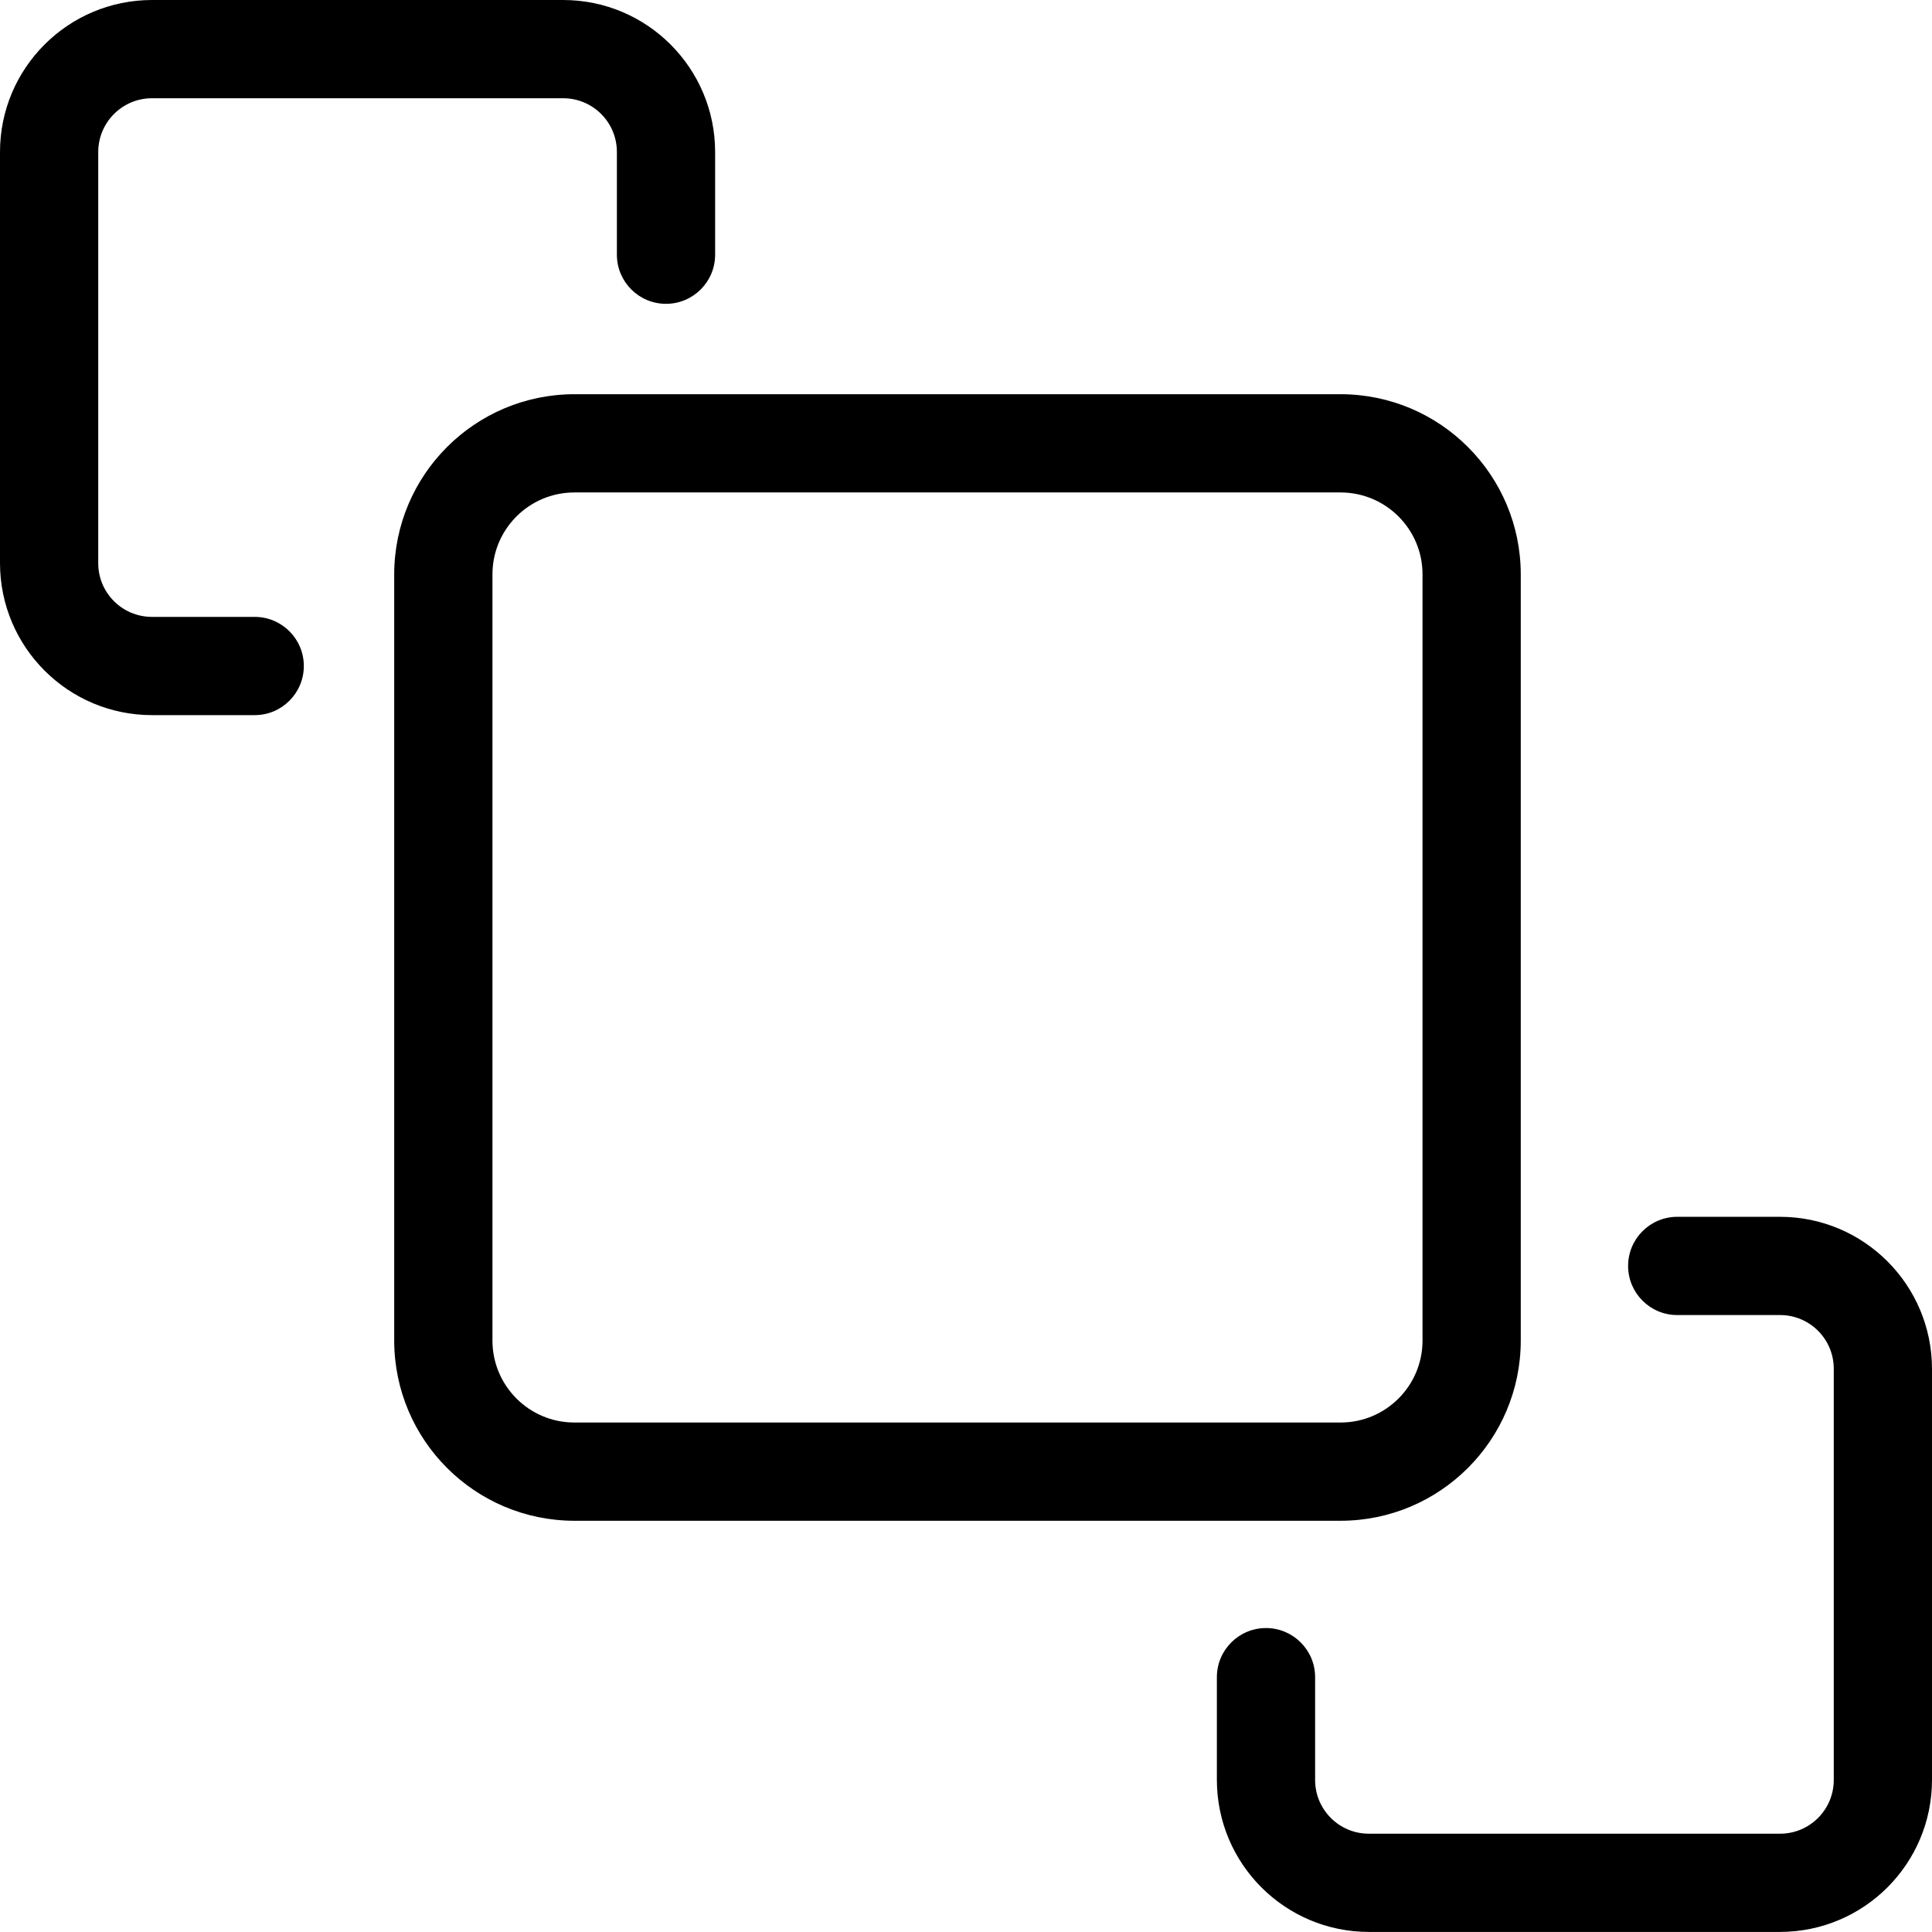
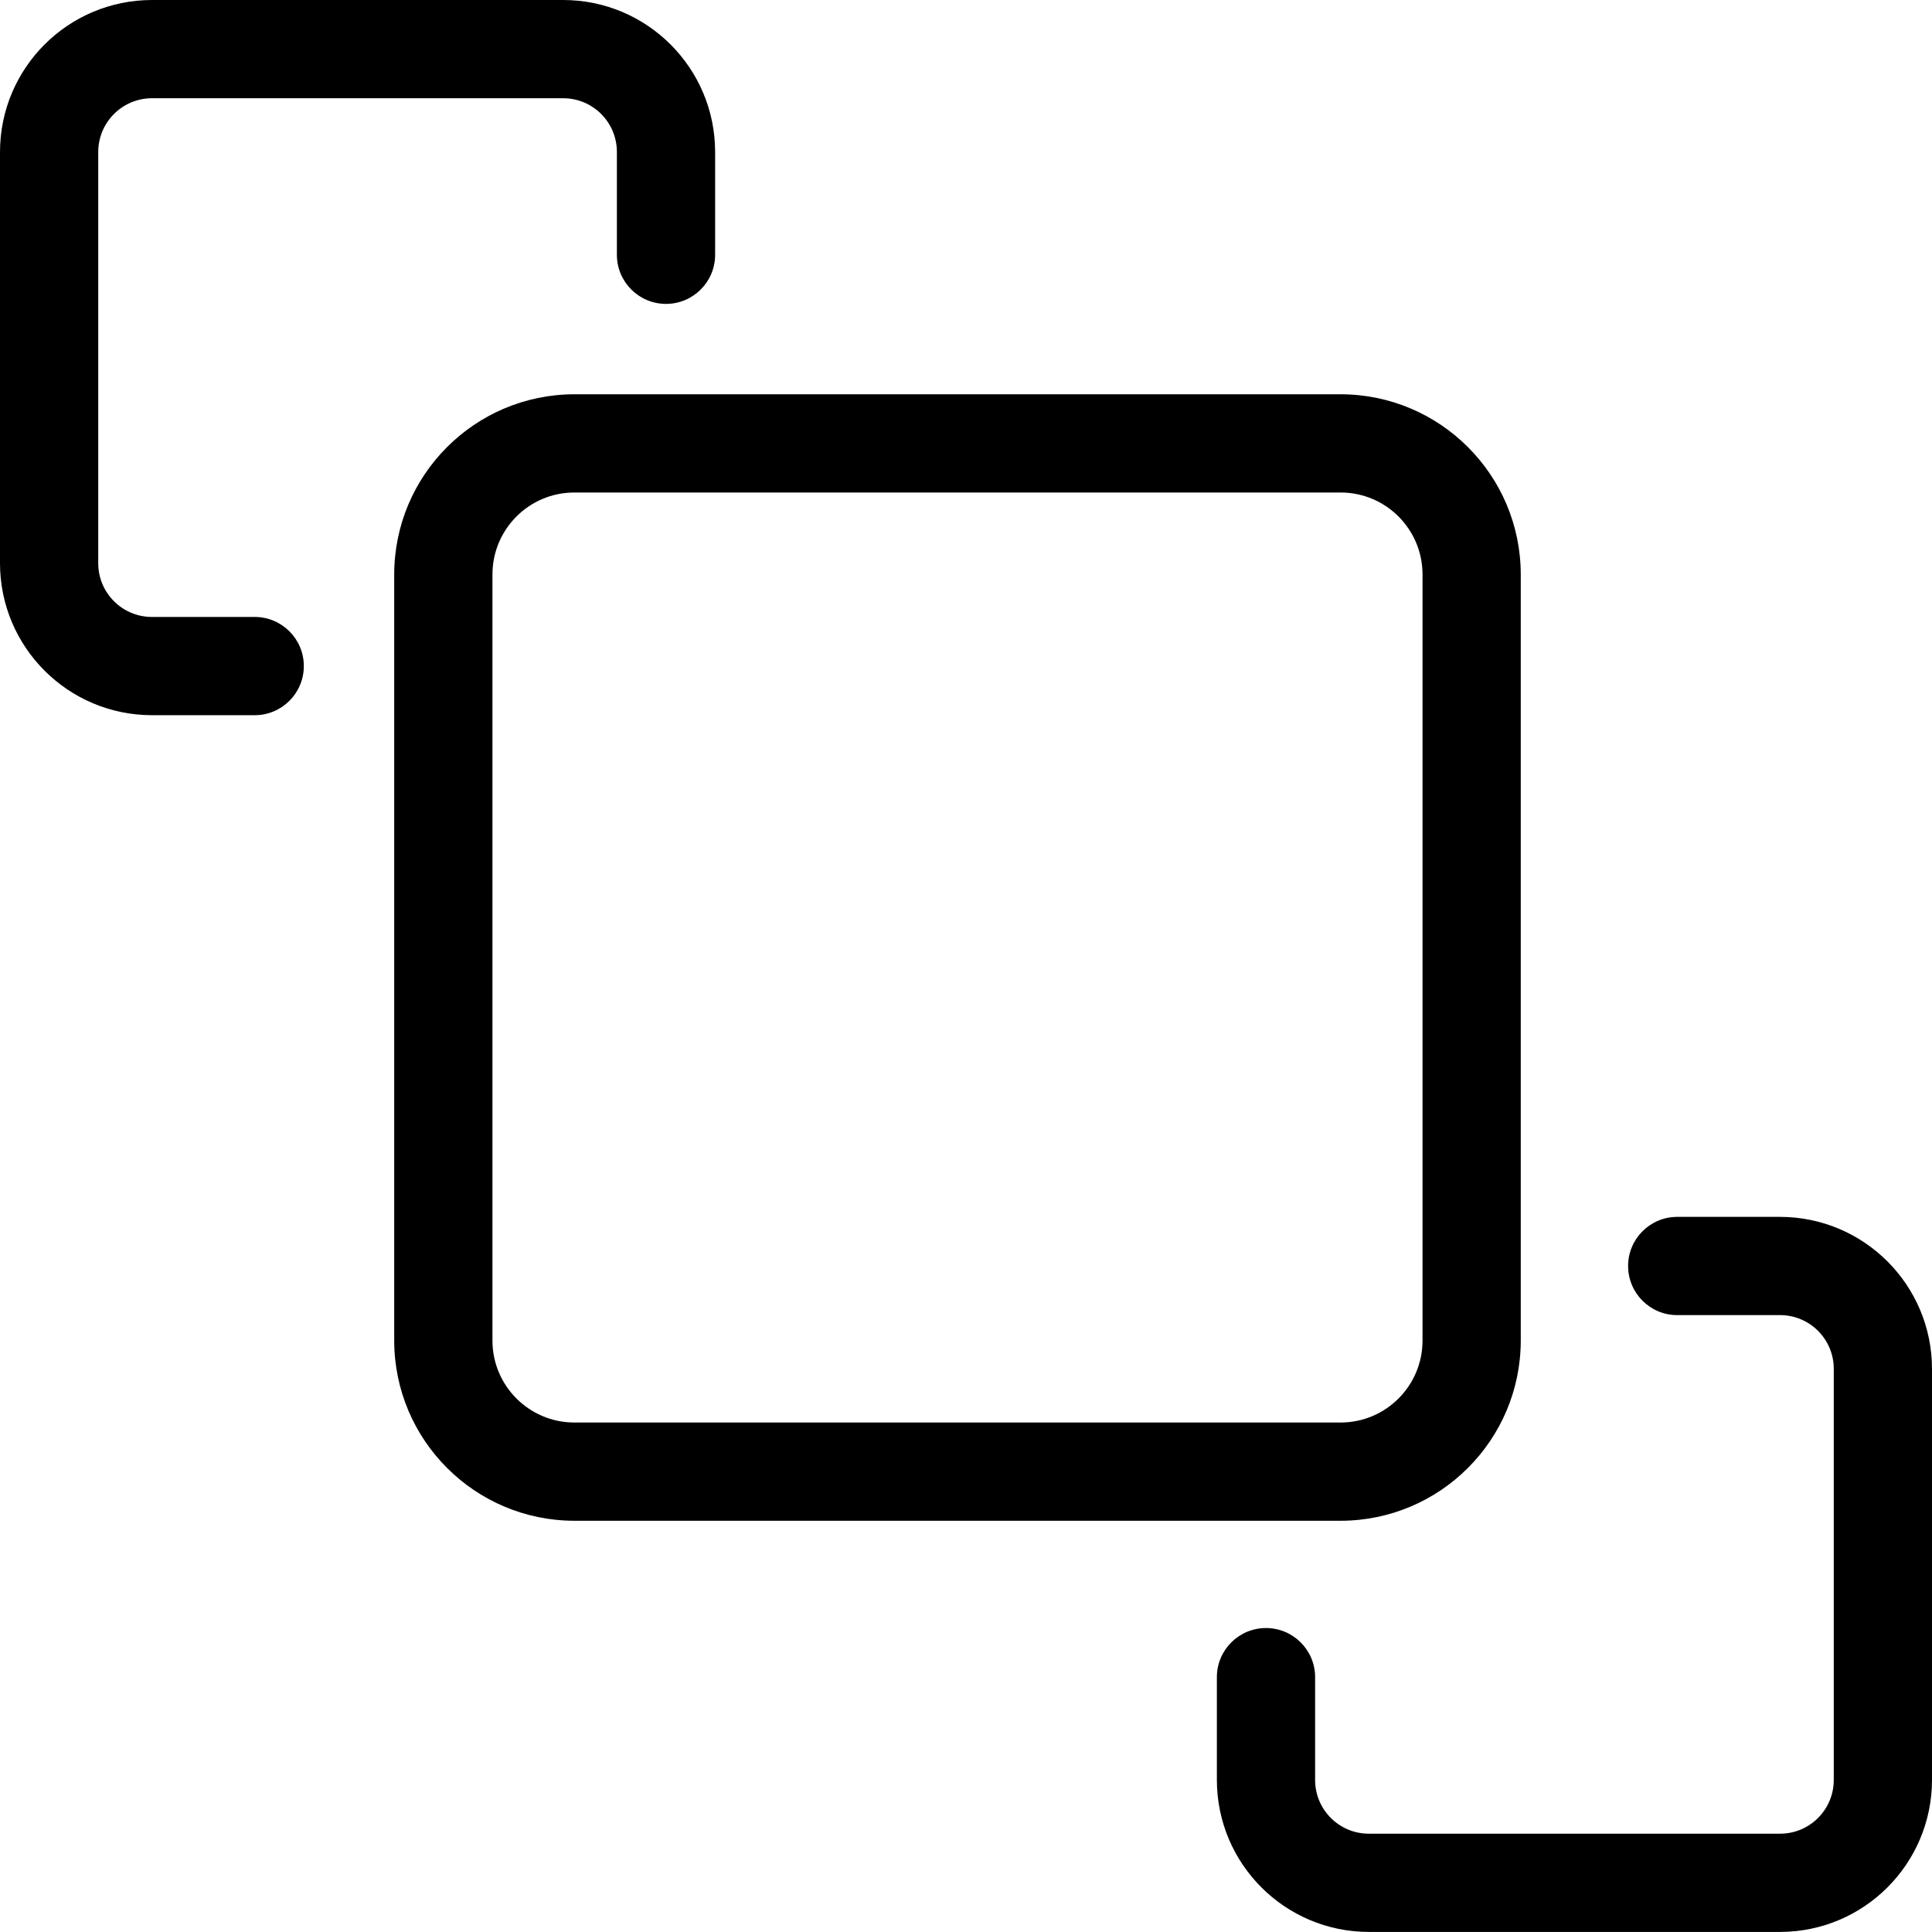
- <svg xmlns="http://www.w3.org/2000/svg" fill="#000000" width="737.475" height="737.475" viewBox="0 0 29.499 29.499" version="1.1" id="svg1">
-   <defs id="defs1" />
-   <path d="M 23.22,20.47 V 8.769 c -0.002,-1.518 -1.232,-2.748 -2.75,-2.75 H 8.769 c -1.518,0.002 -2.748,1.232 -2.75,2.75 V 20.47 c 0.002,1.518 1.232,2.748 2.75,2.75 H 20.47 c 1.518,-0.002 2.748,-1.232 2.75,-2.75 z m -15.701,0 V 8.769 c 0.001,-0.69 0.56,-1.249 1.25,-1.25 H 20.47 c 0.69,10e-4 1.249,0.56 1.25,1.25 V 20.47 c -0.001,0.69 -0.56,1.249 -1.25,1.25 H 8.769 c -0.69,-9.99e-4 -1.249,-0.56 -1.25,-1.25 z m 19.66,-1.891 h -1.57 c -0.414,0 -0.75,0.336 -0.75,0.75 0,0.414 0.336,0.75 0.75,0.75 v 0 h 1.57 c 0,0 0,0 0,0 0.453,0 0.82,0.367 0.82,0.82 0,0 0,0 0,0 v 0 6.279 c 0,0 0,0 0,0 0,0.453 -0.367,0.82 -0.82,0.82 0,0 0,0 0,0 h -6.279 c 0,0 0,0 0,0 -0.453,0 -0.82,-0.367 -0.82,-0.82 0,0 0,0 0,0 v 0 -1.57 c 0,-0.414 -0.336,-0.75 -0.75,-0.75 -0.414,0 -0.75,0.336 -0.75,0.75 v 0 1.57 c 0.002,1.281 1.039,2.319 2.32,2.32 h 6.279 c 1.281,-0.002 2.319,-1.039 2.32,-2.32 v -6.279 c -0.002,-1.281 -1.039,-2.319 -2.32,-2.32 z M 3.889,9.419 h -1.569 c -0.453,0 -0.82,-0.367 -0.82,-0.819 v -6.28 c 0.001,-0.453 0.368,-0.82 0.82,-0.82 h 6.28 c 0.453,10e-4 0.819,0.368 0.819,0.82 v 0 1.569 c 0,0.414 0.336,0.75 0.75,0.75 0.414,0 0.75,-0.336 0.75,-0.75 v 0 -1.569 c -0.001,-1.281 -1.039,-2.319 -2.319,-2.32 h -6.28 c -1.281,0.002 -2.319,1.039 -2.32,2.32 v 6.28 c 0.002,1.281 1.04,2.318 2.32,2.319 h 1.569 c 0.414,0 0.75,-0.336 0.75,-0.75 0,-0.414 -0.336,-0.75 -0.75,-0.75 z" id="path1" />
+ <svg xmlns="http://www.w3.org/2000/svg" width="737.475" height="737.475" viewBox="0 0 29.499 29.499">
+   <path d="M23.22 20.47V8.77a2.754 2.754 0 00-2.75-2.75H8.769a2.754 2.754 0 00-2.75 2.75v11.7a2.754 2.754 0 002.75 2.75H20.47a2.754 2.754 0 002.75-2.75zm-15.701 0V8.77c.001-.69.56-1.25 1.25-1.25H20.47c.69 0 1.249.56 1.25 1.25v11.7a1.252 1.252 0 01-1.25 1.25H8.769a1.252 1.252 0 01-1.25-1.25zm19.66-1.89h-1.57a.75.75 0 000 1.5h1.57a.82.82 0 01.82.82v6.278a.82.82 0 01-.82.82H20.9a.82.82 0 01-.82-.82v-1.57a.75.75 0 00-1.5 0v1.57a2.322 2.322 0 002.32 2.32h6.279a2.322 2.322 0 002.32-2.32V20.9a2.322 2.322 0 00-2.32-2.32zM3.889 9.42H2.32a.82.82 0 01-.82-.82V2.32a.821.821 0 01.82-.82H8.6a.82.82 0 01.819.82v1.57a.75.75 0 001.5 0V2.32A2.321 2.321 0 008.6 0H2.32A2.322 2.322 0 000 2.32V8.6a2.322 2.322 0 002.32 2.32h1.569a.75.75 0 000-1.5z" />
</svg>
